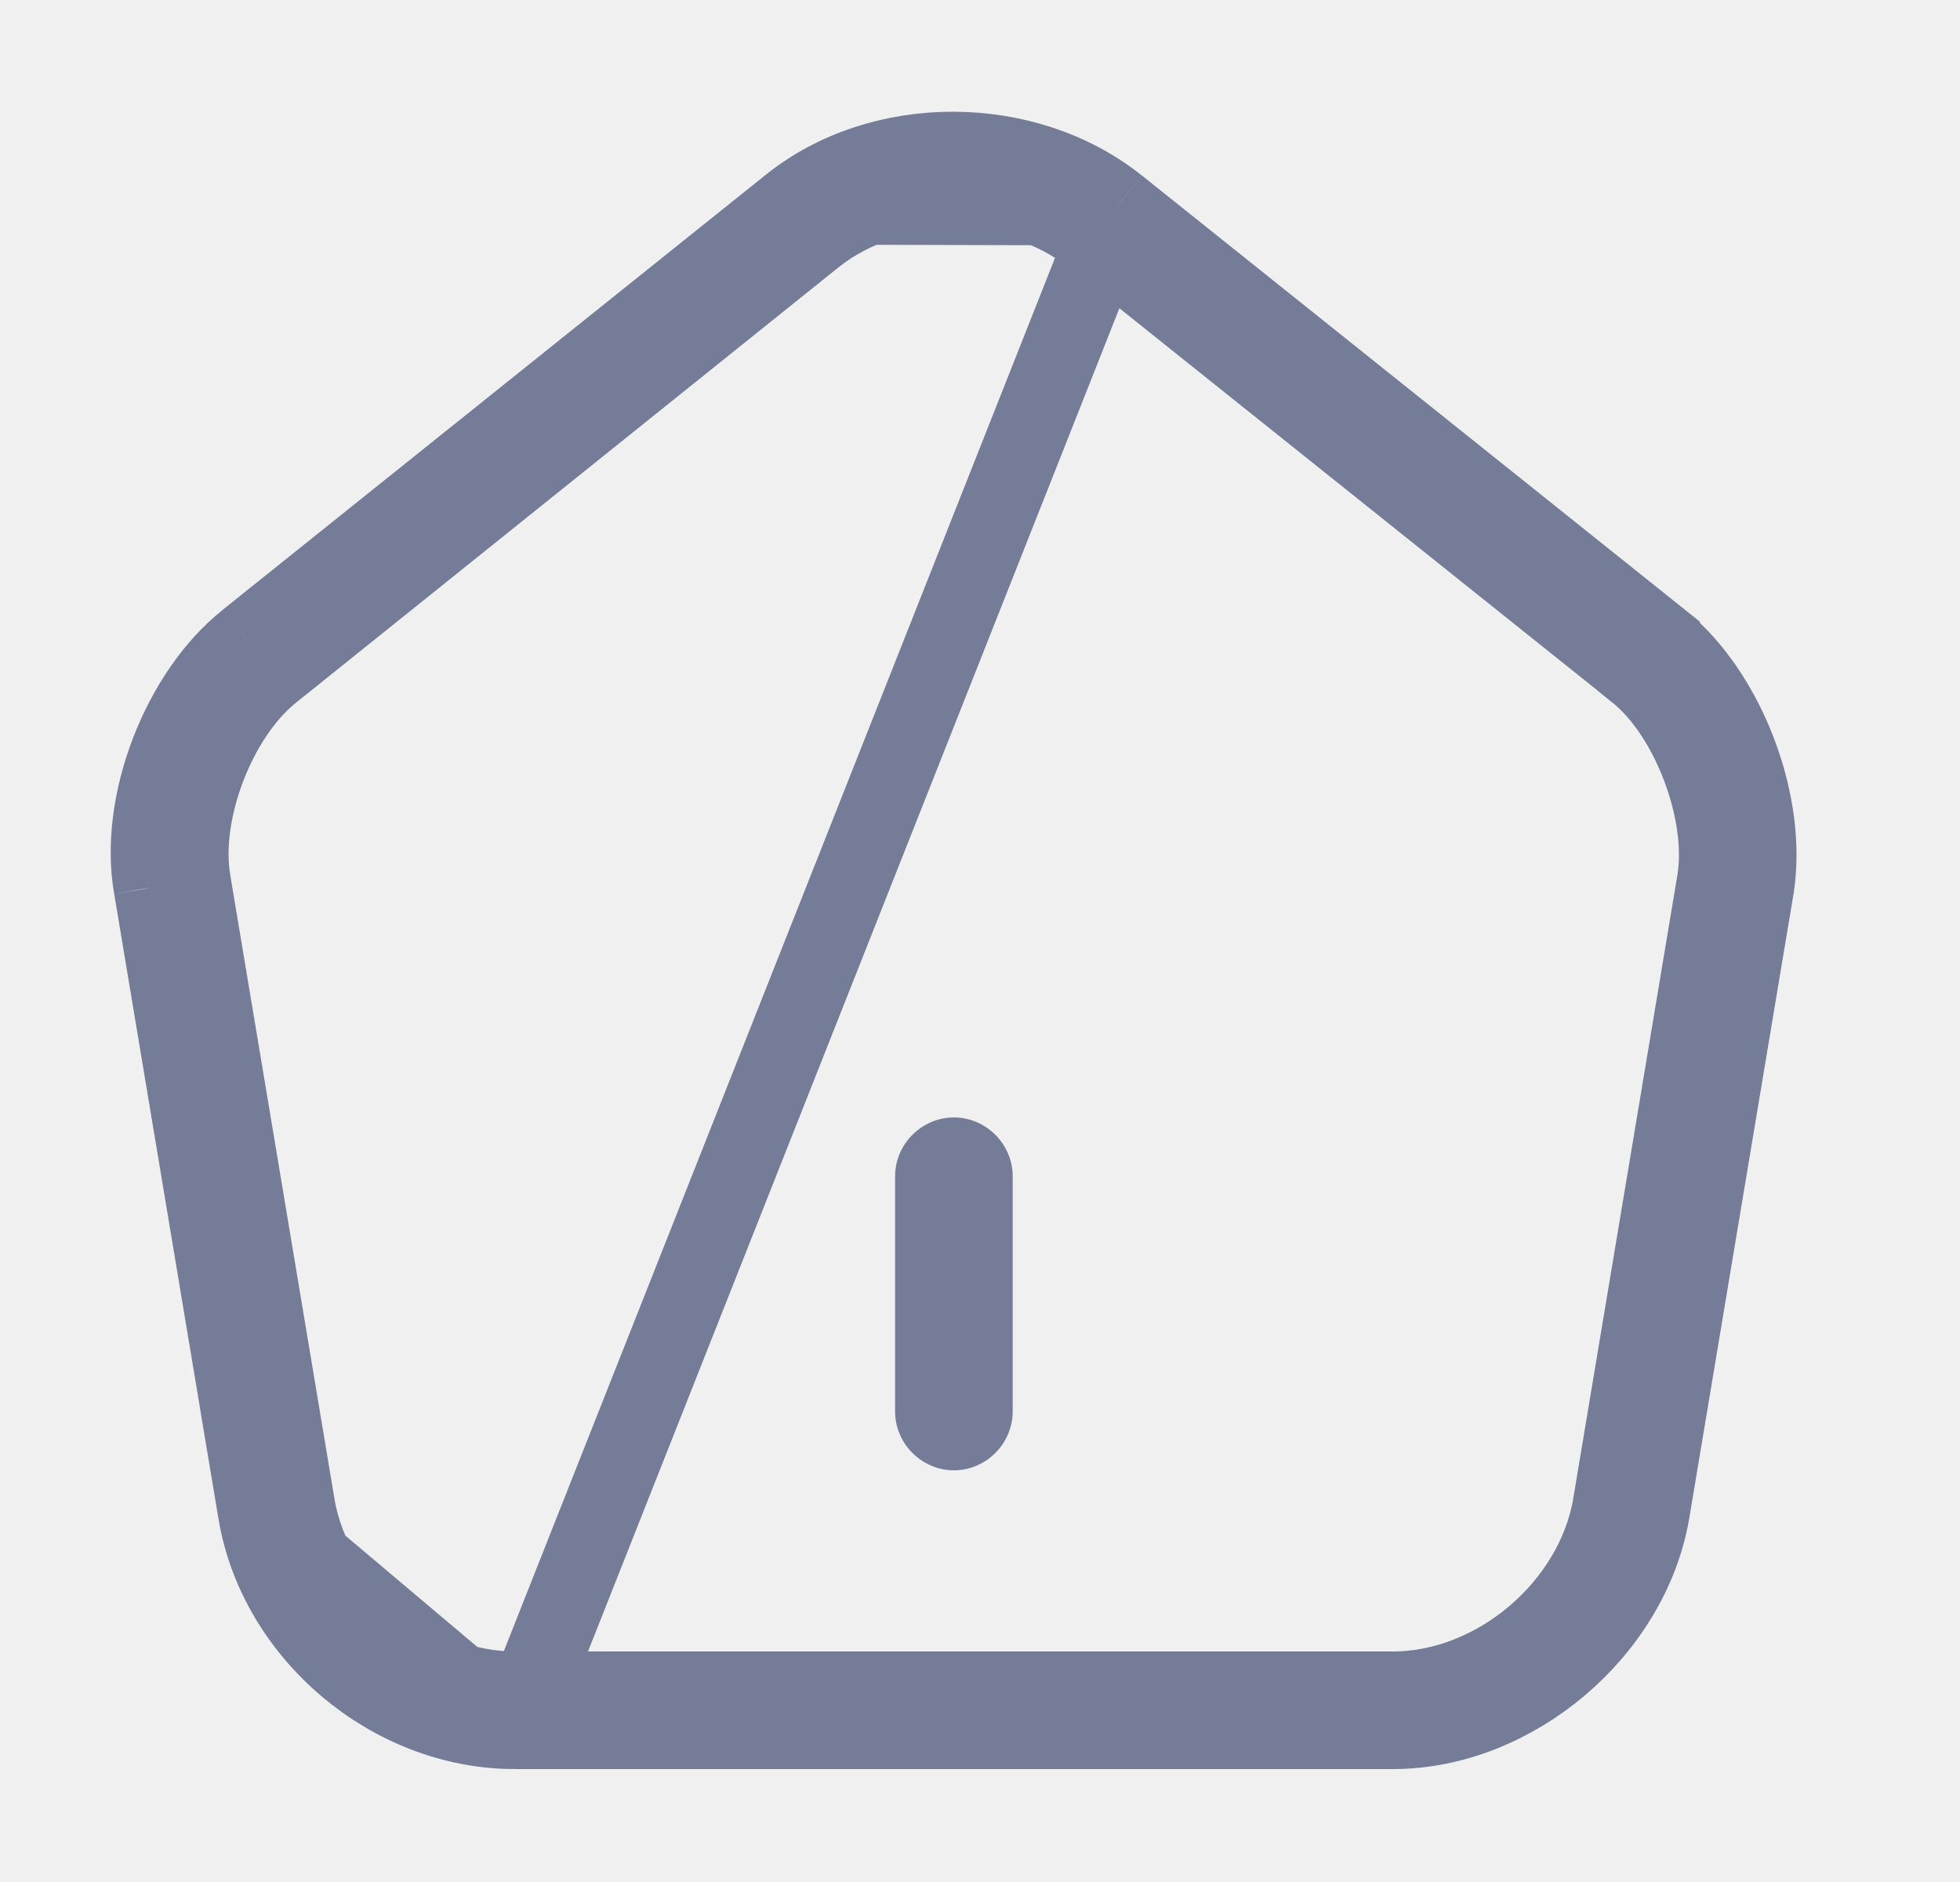
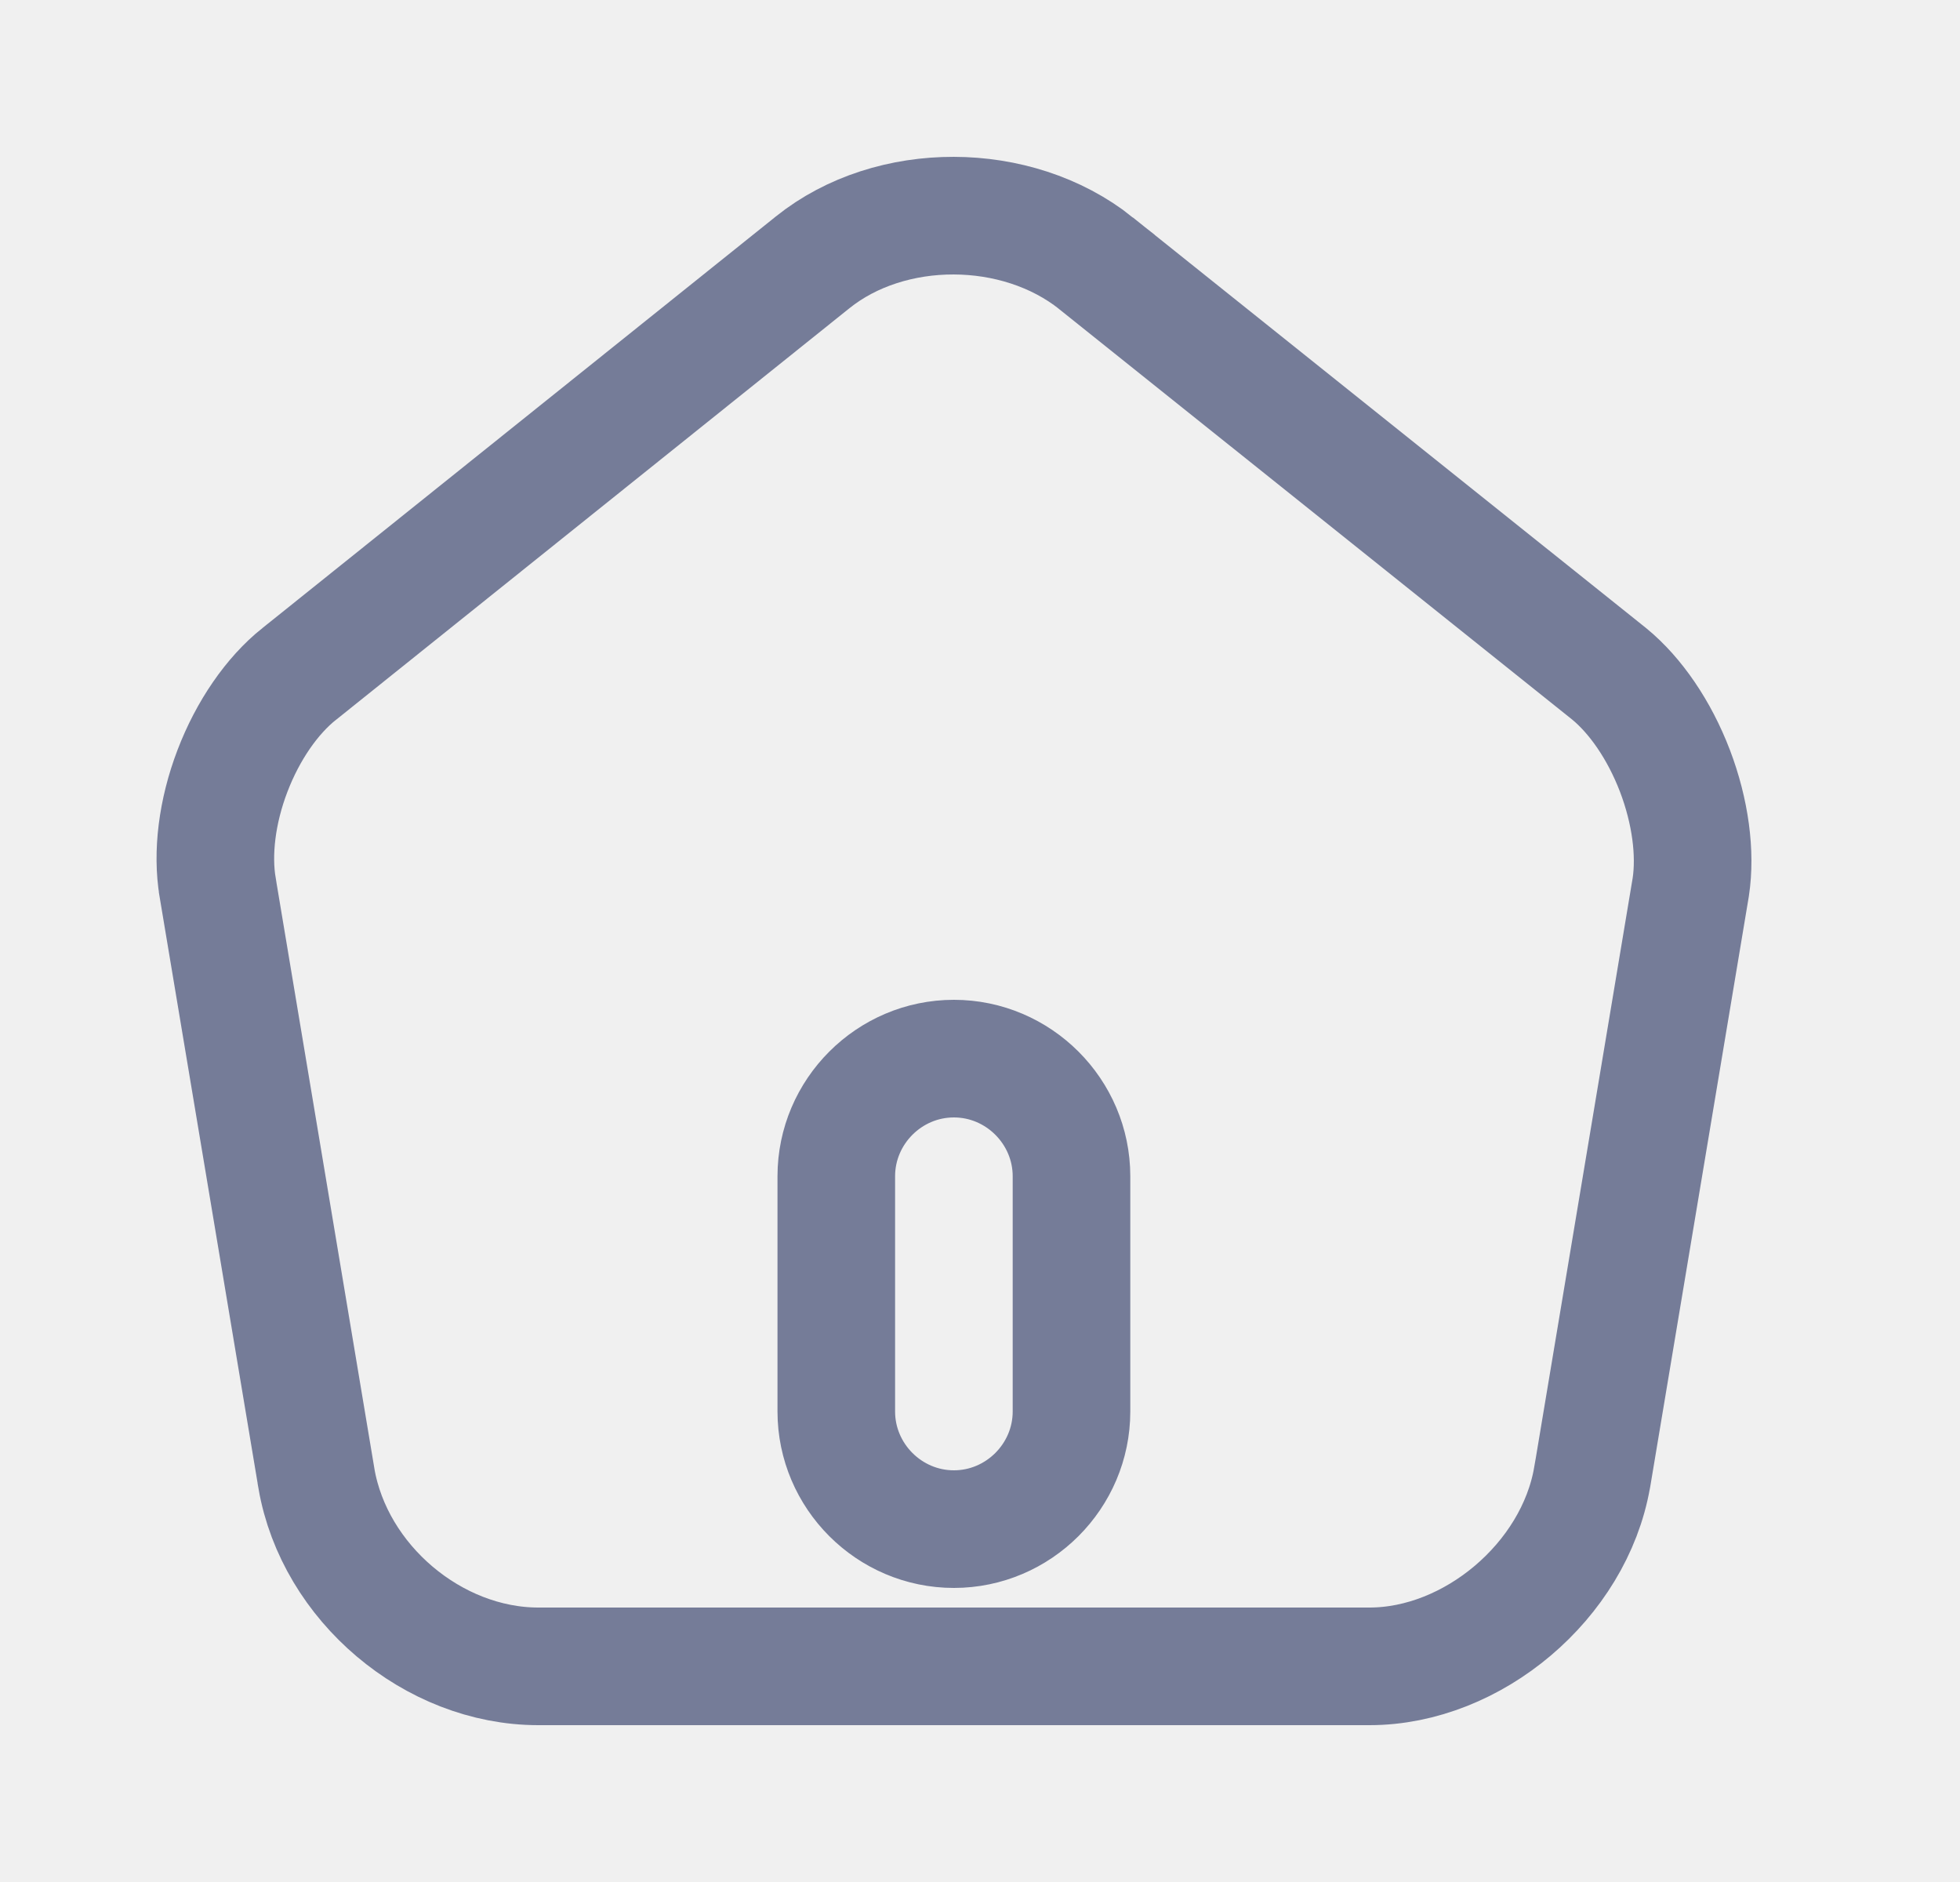
<svg xmlns="http://www.w3.org/2000/svg" width="25" height="24" viewBox="0 0 25 24" fill="none">
-   <mask id="path-1-inside-1_364_47" fill="white">
-     <path d="M12.167 18.75C11.757 18.75 11.417 18.41 11.417 18V15C11.417 14.59 11.757 14.25 12.167 14.25C12.577 14.25 12.917 14.59 12.917 15V18C12.917 18.41 12.577 18.75 12.167 18.75Z" />
-   </mask>
-   <path d="M12.167 17.25C12.585 17.25 12.917 17.582 12.917 18H9.917C9.917 19.238 10.928 20.25 12.167 20.25V17.25ZM12.917 18V15H9.917V18H12.917ZM12.917 15C12.917 15.418 12.585 15.75 12.167 15.75V12.75C10.928 12.75 9.917 13.762 9.917 15H12.917ZM12.167 15.75C11.748 15.75 11.417 15.418 11.417 15H14.417C14.417 13.762 13.405 12.75 12.167 12.75V15.75ZM11.417 15V18H14.417V15H11.417ZM11.417 18C11.417 17.582 11.748 17.25 12.167 17.25V20.25C13.405 20.25 14.417 19.238 14.417 18H11.417Z" fill="#757C98" mask="url(#path-1-inside-1_364_47)" />
-   <path d="M1.95 11.318L1.95 11.318L3.28 19.287L1.95 11.318ZM1.95 11.318L1.949 11.313M1.95 11.318L1.949 11.313M1.949 11.313C1.858 10.8 1.936 10.186 2.16 9.6C2.384 9.014 2.737 8.499 3.149 8.171L3.149 8.17M1.949 11.313L3.149 8.17M3.149 8.17L10.079 2.62L10.081 2.619M3.149 8.17L10.081 2.619M10.081 2.619C11.235 1.689 13.084 1.694 14.254 2.63L14.255 2.63M10.081 2.619L14.255 2.63M14.255 2.63L21.183 8.169C21.183 8.169 21.183 8.17 21.184 8.17C21.59 8.497 21.939 9.011 22.162 9.599C22.385 10.186 22.466 10.803 22.383 11.319C22.383 11.319 22.383 11.32 22.383 11.32L21.054 19.276C21.054 19.277 21.054 19.277 21.054 19.277C20.794 20.806 19.302 22.06 17.767 22.06H6.567M14.255 2.63L6.567 22.06M6.567 22.06C4.99 22.06 3.539 20.835 3.28 19.288L6.567 22.06ZM10.396 3.009L10.394 3.01L3.464 8.57L3.464 8.57C3.093 8.868 2.81 9.326 2.635 9.784C2.46 10.242 2.364 10.772 2.444 11.243C2.444 11.243 2.444 11.243 2.444 11.243L3.774 19.202L3.774 19.204C3.995 20.494 5.252 21.56 6.567 21.56H17.767C19.082 21.56 20.339 20.492 20.56 19.194L20.56 19.192L21.89 11.232L21.89 11.232L21.891 11.228C21.963 10.764 21.866 10.232 21.692 9.775C21.518 9.318 21.238 8.854 20.869 8.56L20.869 8.559L13.939 3.02C13.939 3.019 13.939 3.019 13.939 3.019C13.435 2.616 12.779 2.43 12.157 2.43C11.534 2.43 10.889 2.617 10.396 3.009Z" stroke="#757C98" />
+   <path d="M10.366 3.345L10.366 3.345C11.358 2.549 12.968 2.551 13.979 3.356C13.979 3.356 13.979 3.356 13.979 3.357L20.525 8.593C20.861 8.868 21.165 9.31 21.364 9.83C21.562 10.35 21.631 10.882 21.566 11.312L20.308 18.842C20.308 18.842 20.308 18.843 20.307 18.844C20.078 20.158 18.787 21.25 17.467 21.25H6.867C5.525 21.25 4.266 20.186 4.036 18.855C4.036 18.854 4.036 18.854 4.036 18.853L2.776 11.316L2.776 11.315C2.703 10.883 2.767 10.349 2.965 9.831C3.163 9.313 3.47 8.871 3.814 8.596L3.816 8.595L10.366 3.345ZM12.167 19.5C12.991 19.5 13.667 18.824 13.667 18V15C13.667 14.176 12.991 13.5 12.167 13.5C11.342 13.5 10.667 14.176 10.667 15V18C10.667 18.824 11.342 19.5 12.167 19.5Z" stroke="#757C98" stroke-width="1.5" />
</svg>
